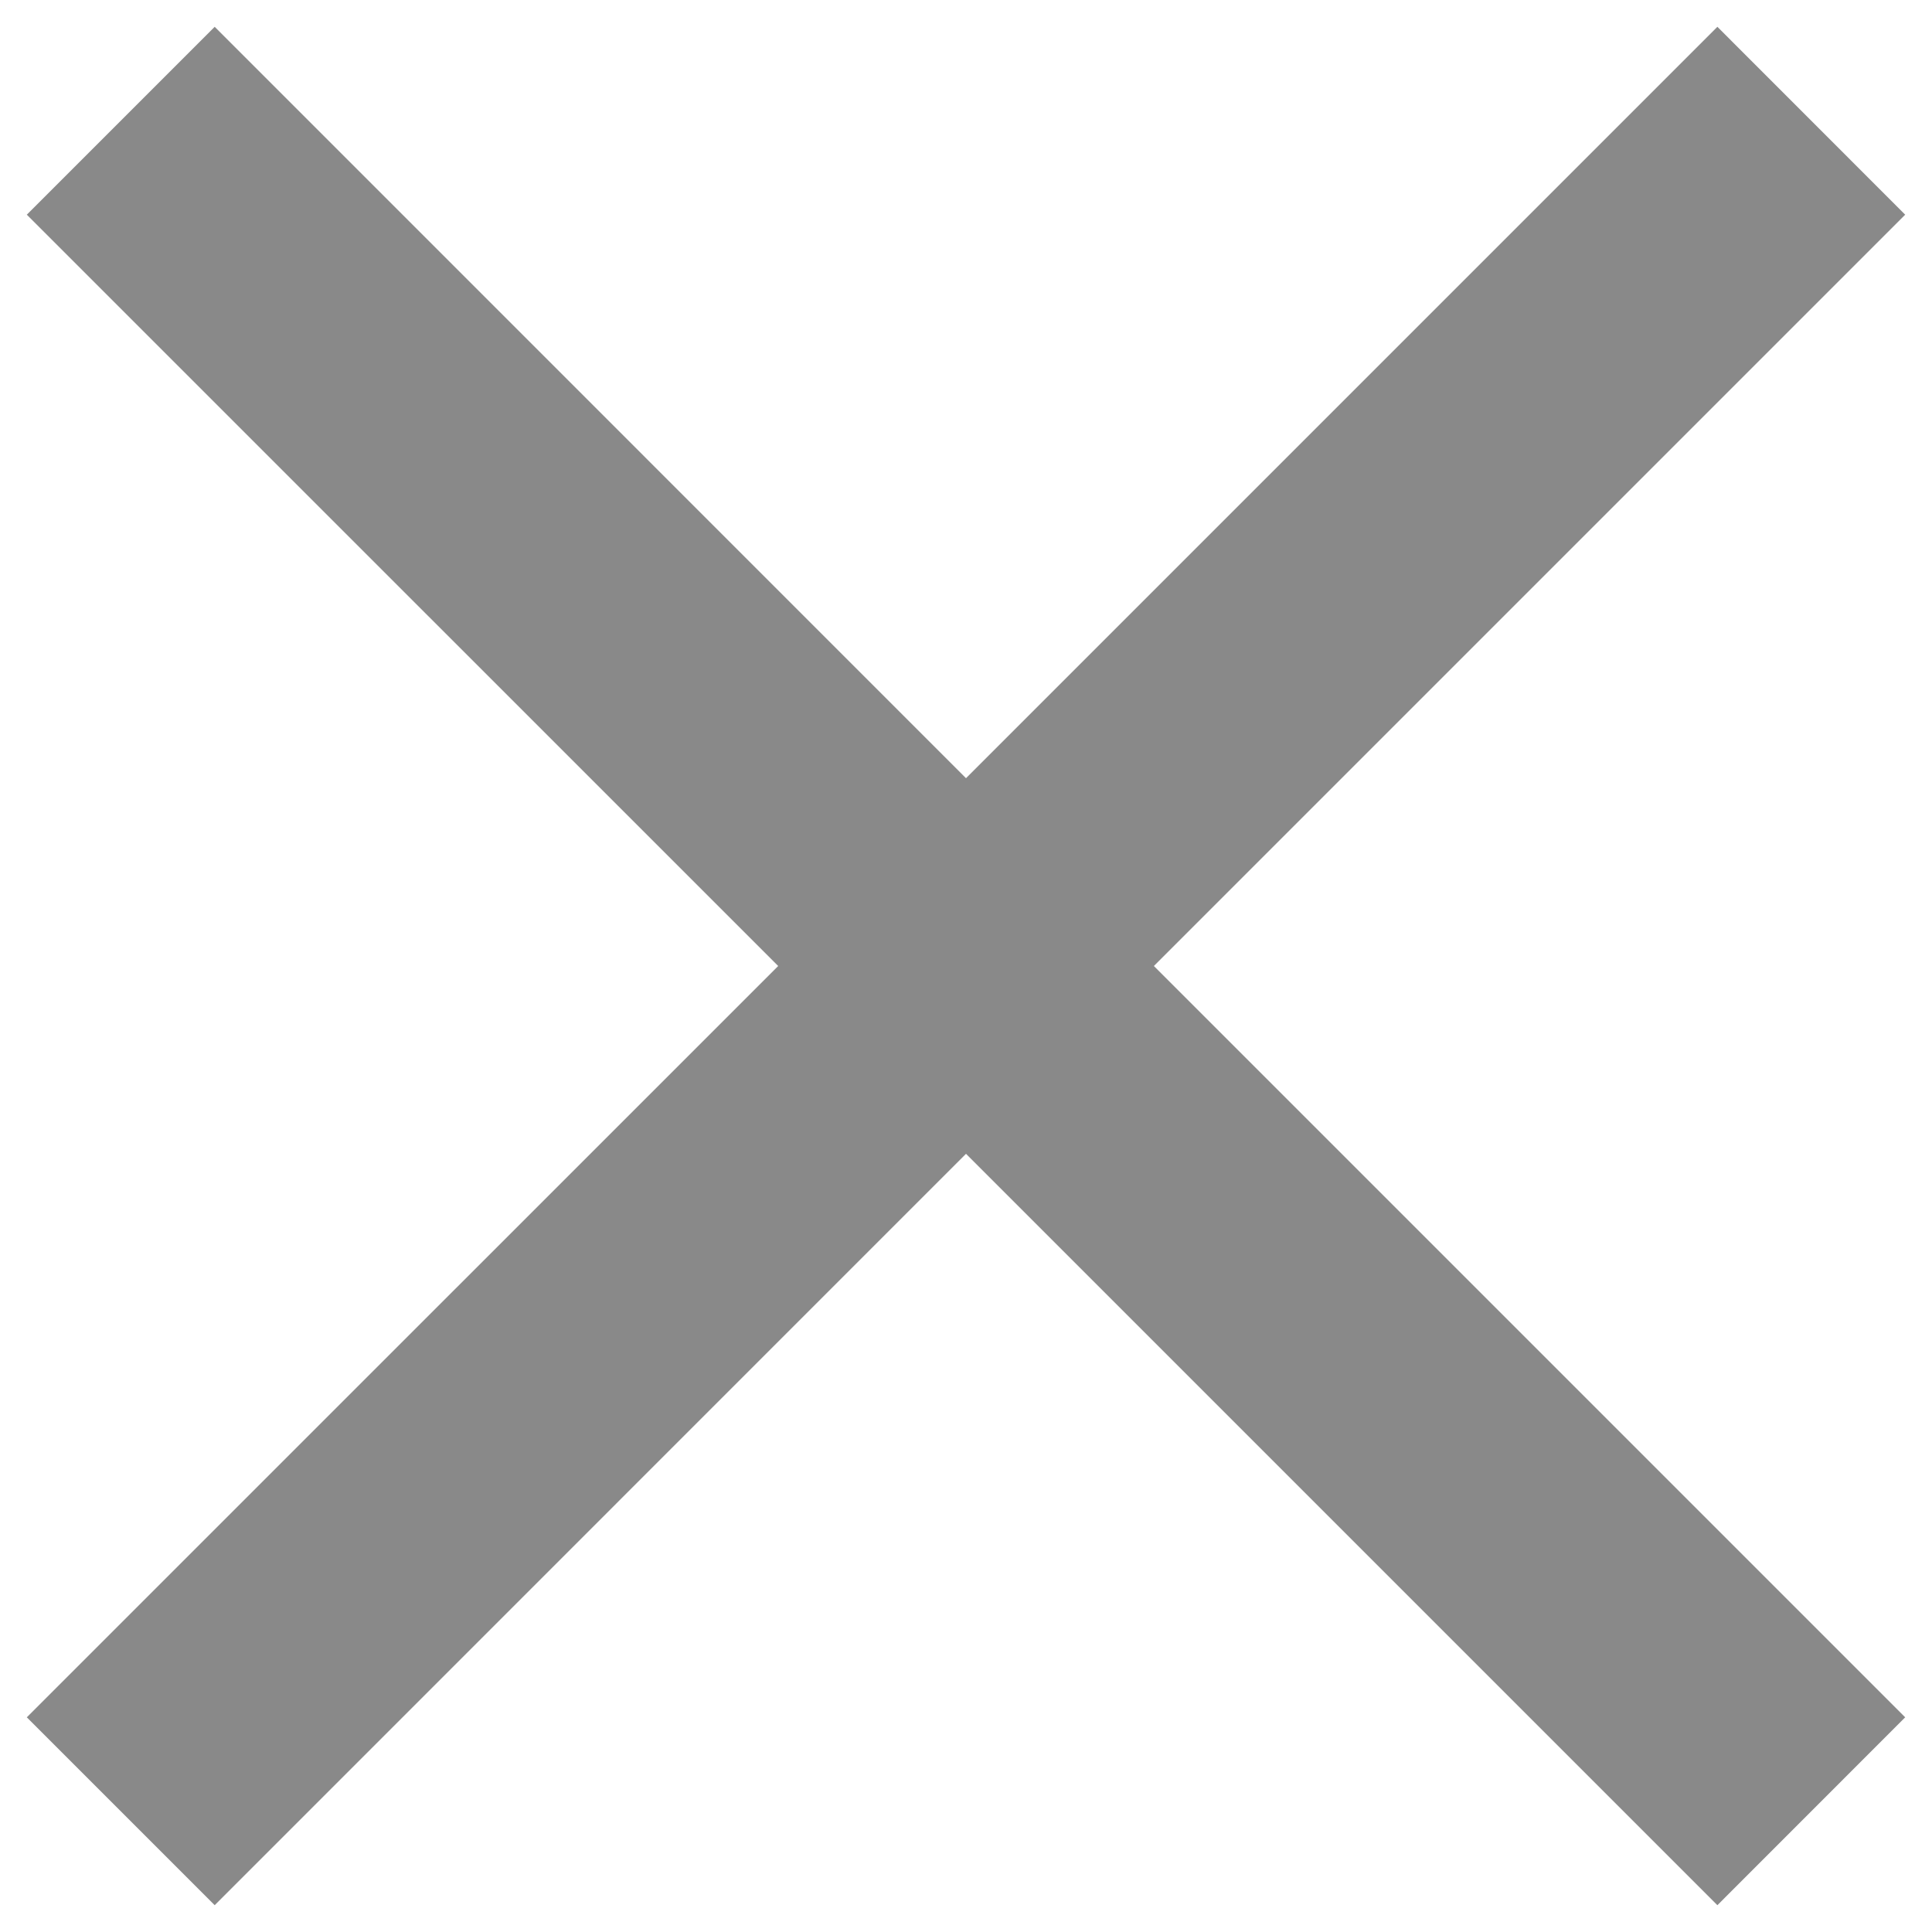
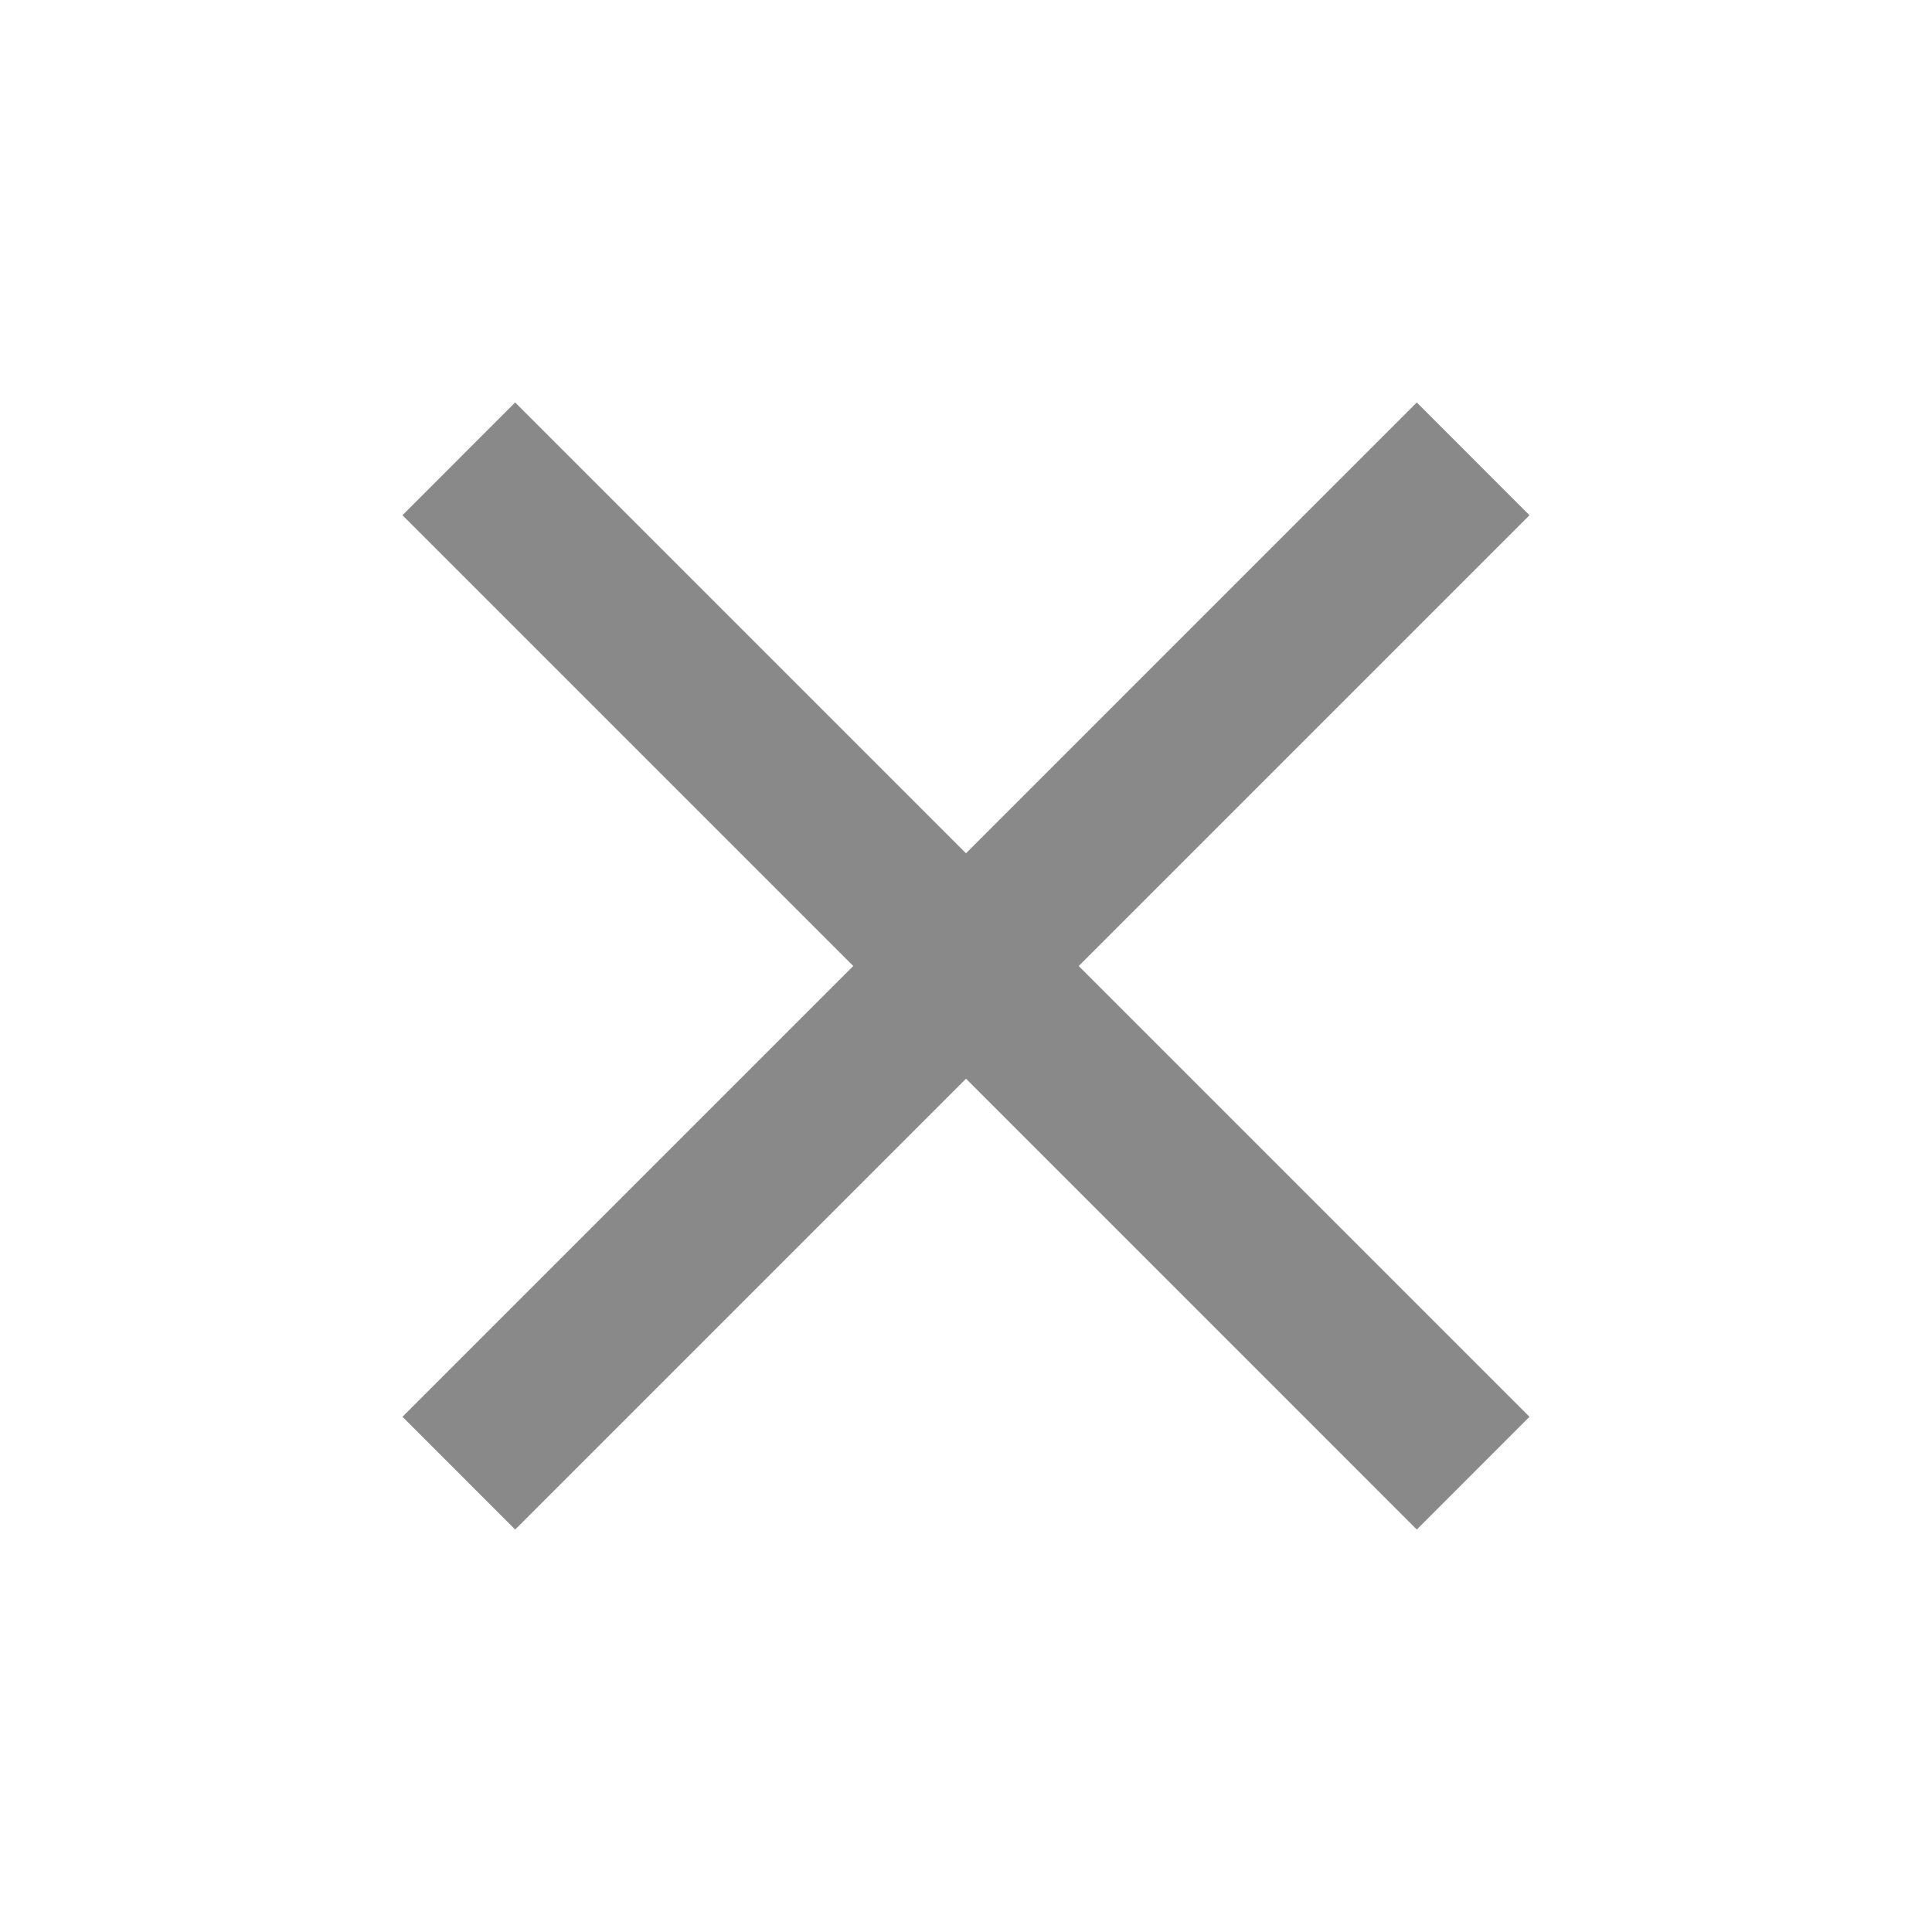
- <svg xmlns="http://www.w3.org/2000/svg" width="24" height="24" viewBox="0 0 24 24" fill="none">
-   <path d="M2.667 23.667L0.333 21.333L9.667 12L0.333 2.667L2.667 0.333L12 9.667L21.334 0.333L23.667 2.667L14.334 12L23.667 21.333L21.334 23.667L12 14.333L2.667 23.667Z" fill="#898989" />
+ <svg xmlns="http://www.w3.org/2000/svg" width="40" height="40" viewBox="0 0 40 40" fill="none">
+   <mask id="mask0_221_203" style="mask-type:alpha" maskUnits="userSpaceOnUse" x="0" y="0" width="40" height="40">
+     <rect width="40" height="40" fill="#D9D9D9" />
+   </mask>
+   <g mask="url(#mask0_221_203)">
+     <path d="M10.666 31.667L8.333 29.333L17.666 20L8.333 10.667L10.666 8.333L20 17.667L29.333 8.333L31.666 10.667L22.333 20L31.666 29.333L29.333 31.667L20 22.333L10.666 31.667Z" fill="#898989" />
+   </g>
</svg>
